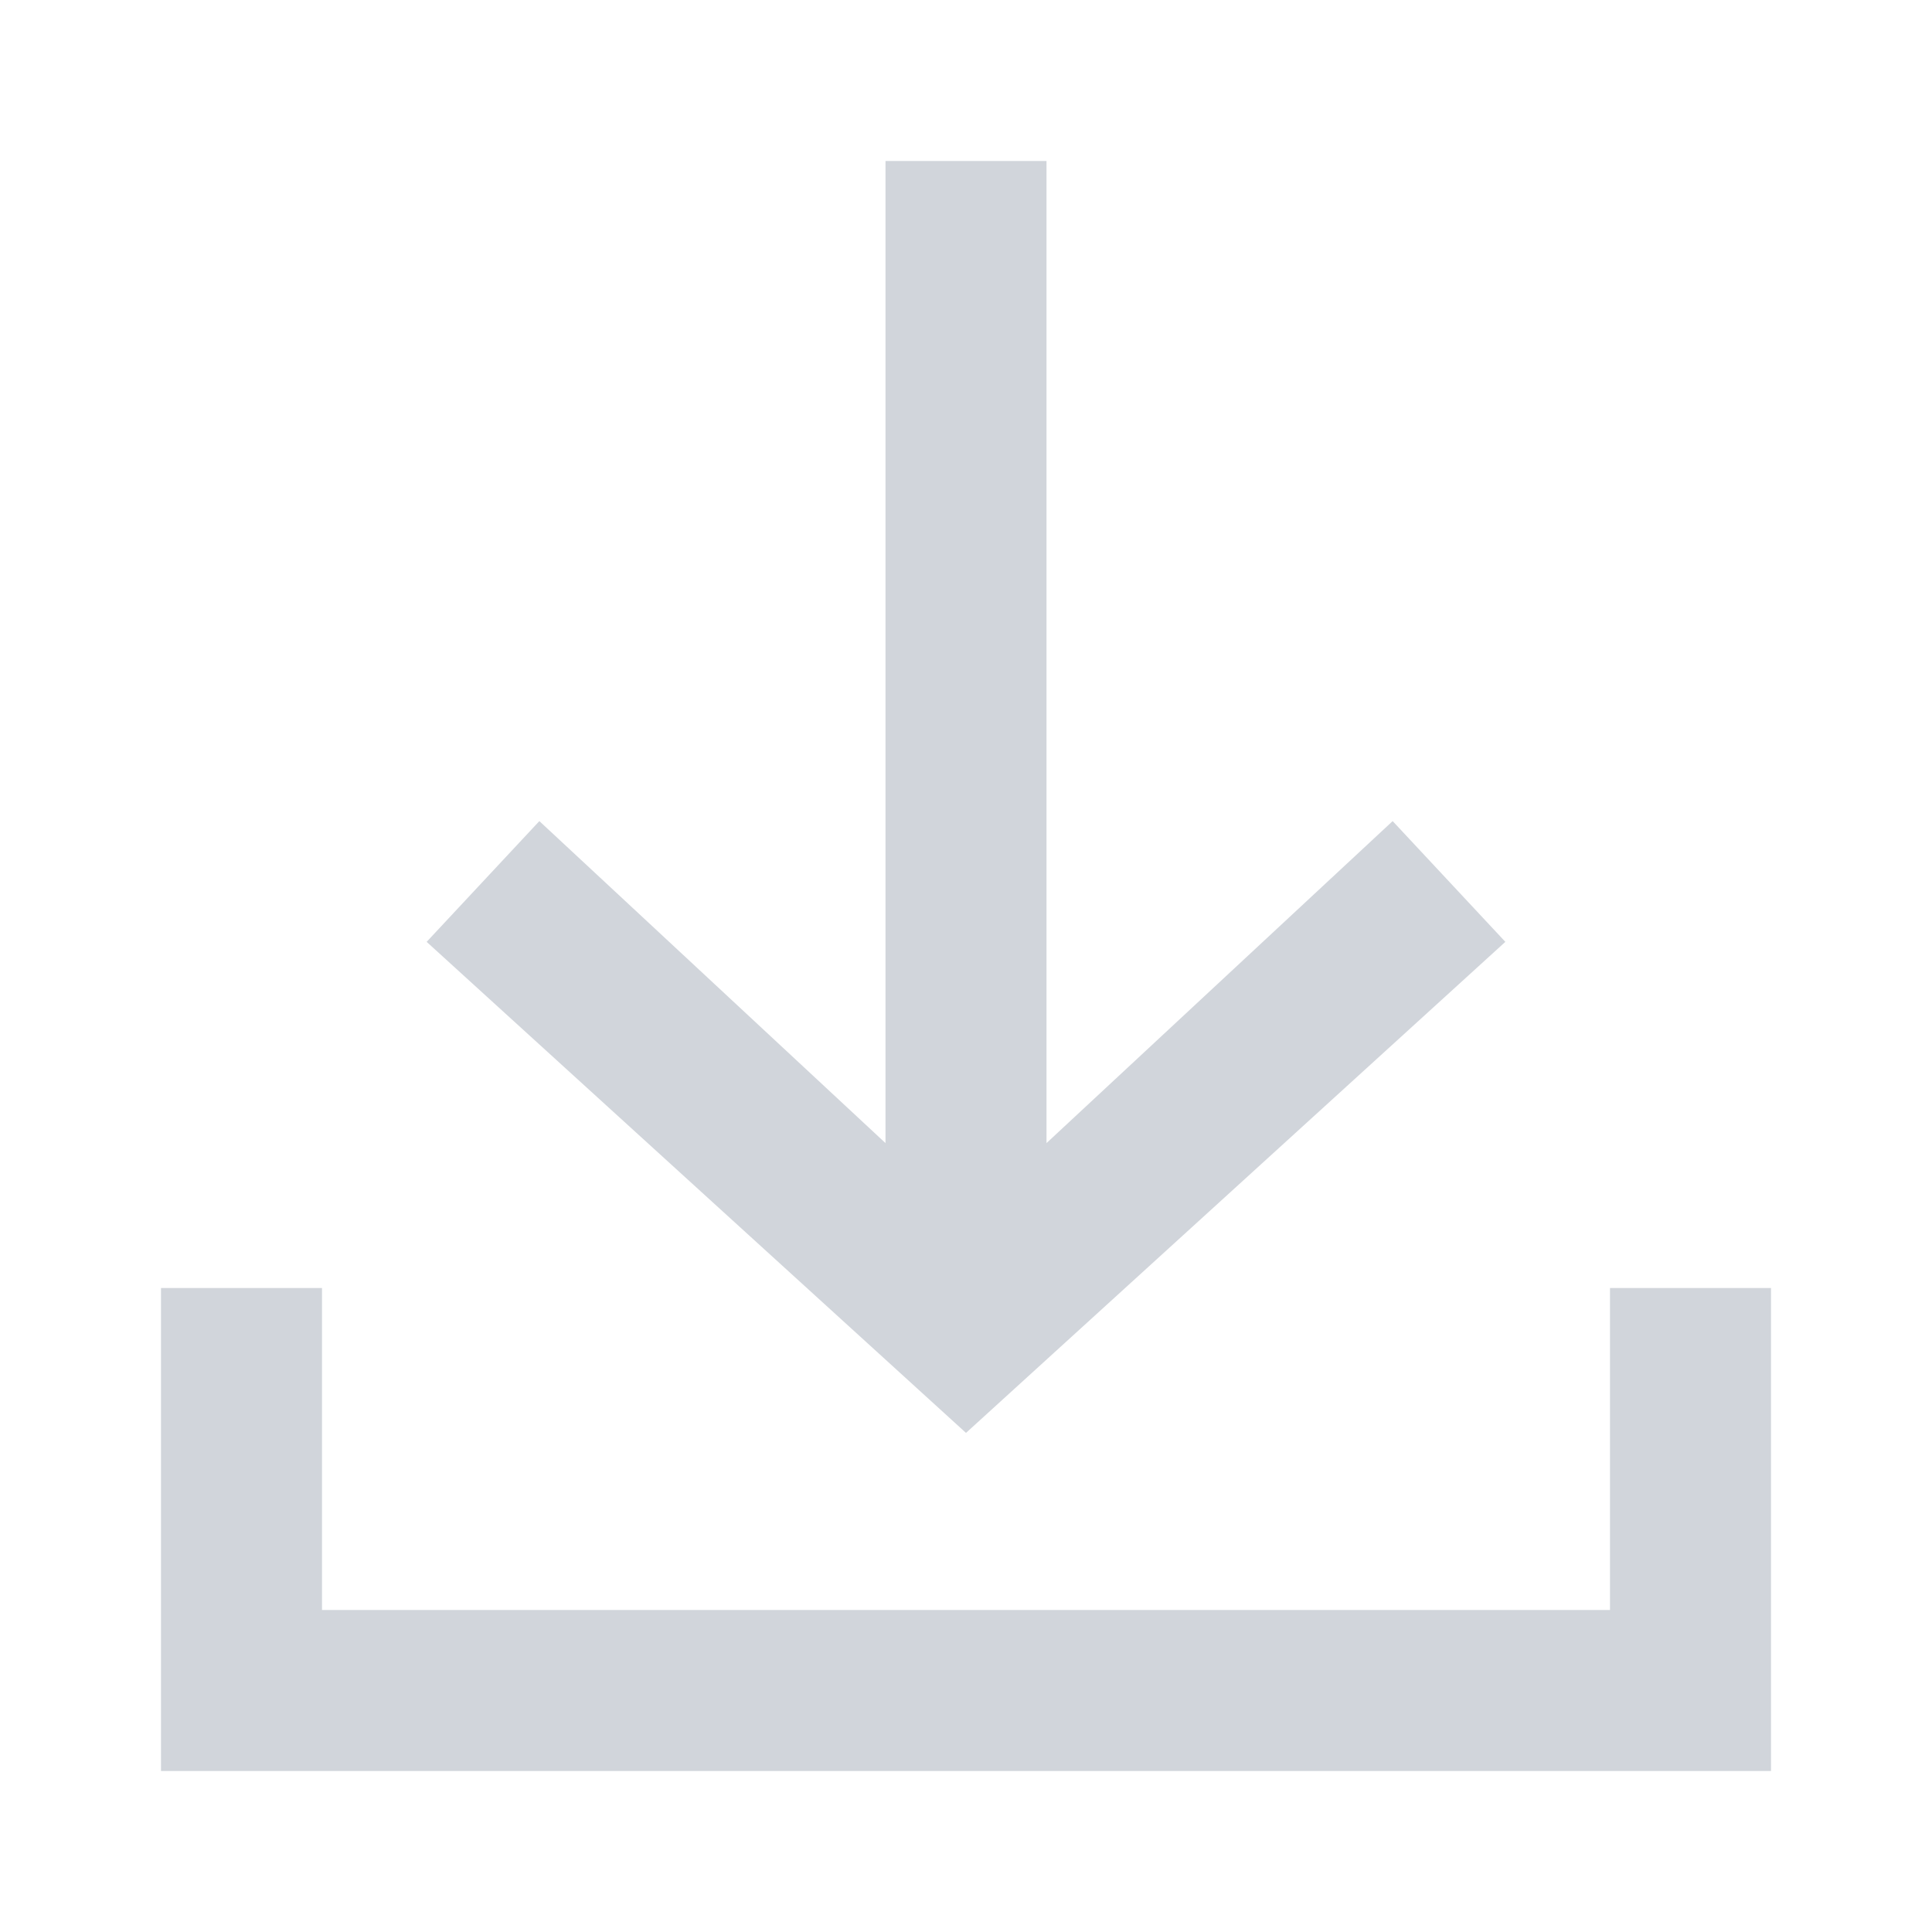
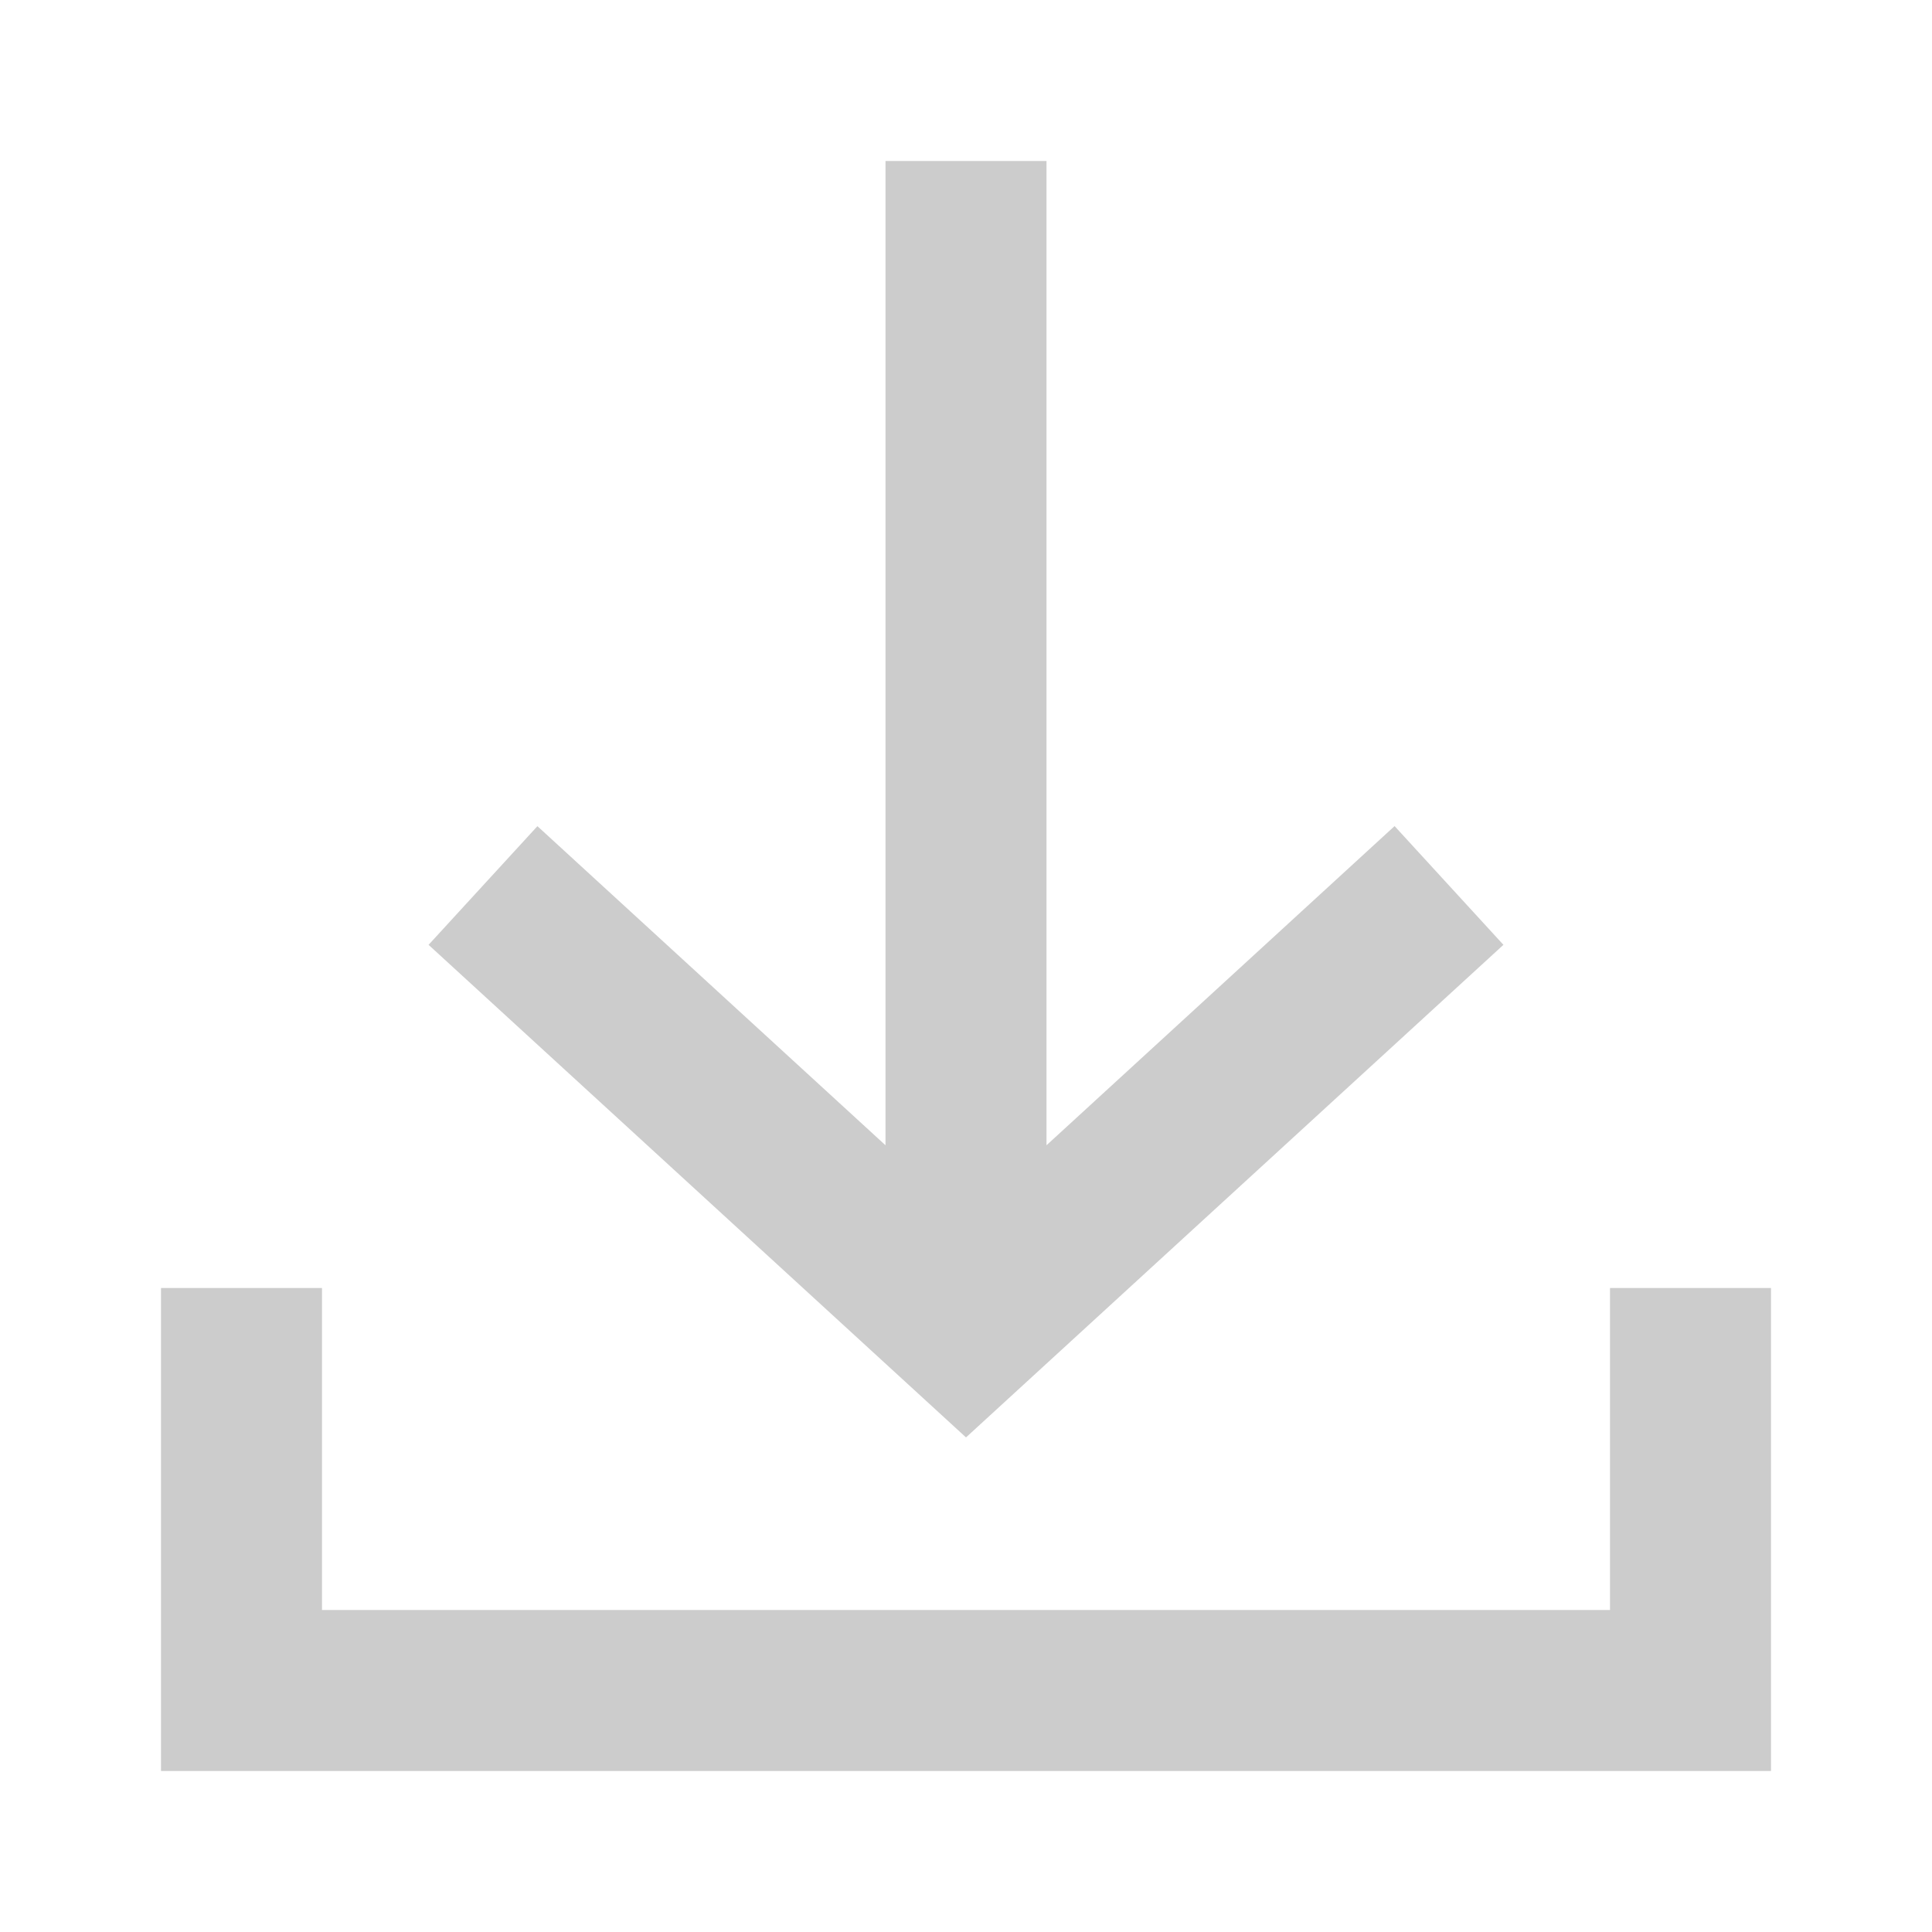
- <svg xmlns="http://www.w3.org/2000/svg" version="1.1" id="ic-transaction-received" x="0px" y="0px" viewBox="0 0 600 600" style="enable-background:new 0 0 600 600;" xml:space="preserve">
-   <style type="text/css">
- 	.st0{fill:#D1D5DB;}
- 	.st1{fill:none;}
- </style>
-   <g id="Group_8834">
-     <path id="Path_18892" class="st0" d="M467.5,292.5l-35-37.5L325,355V50h-50v305L167.5,255l-35,37.5L300,445L467.5,292.5z" />
-     <path id="Path_18893" class="st0" d="M500,400v100H100V400H50v150h500V400H500z" />
+ <svg xmlns="http://www.w3.org/2000/svg" width="24" height="24" viewBox="0 0 24 24">
+   <defs>
+     <style type="text/css">
+             .cls-1{opacity:.7}.cls-2{fill:#B6B6B6}.cls-3{fill:none}
+         </style>
+   </defs>
+   <g id="ic-transaction-received" class="cls-1">
+     <g id="Group_8834" data-name="Group 8834">
+       <path id="Path_18892" d="M18.676 11.737l-1.352-1.475L13 14.227V2h-2v12.227l-4.324-3.964-1.352 1.474L12 17.856z" class="cls-2" data-name="Path 18892" />
+       <path id="Path_18893" d="M20 16v4H4v-4H2v6h20v-6z" class="cls-2" data-name="Path 18893" />
+     </g>
+     <path id="Rectangle_4413" d="M0 0h24v24H0z" class="cls-3" data-name="Rectangle 4413" />
  </g>
-   <path id="Rectangle_4413" class="st1" d="M0,0h600v600H0V0z" />
</svg>
